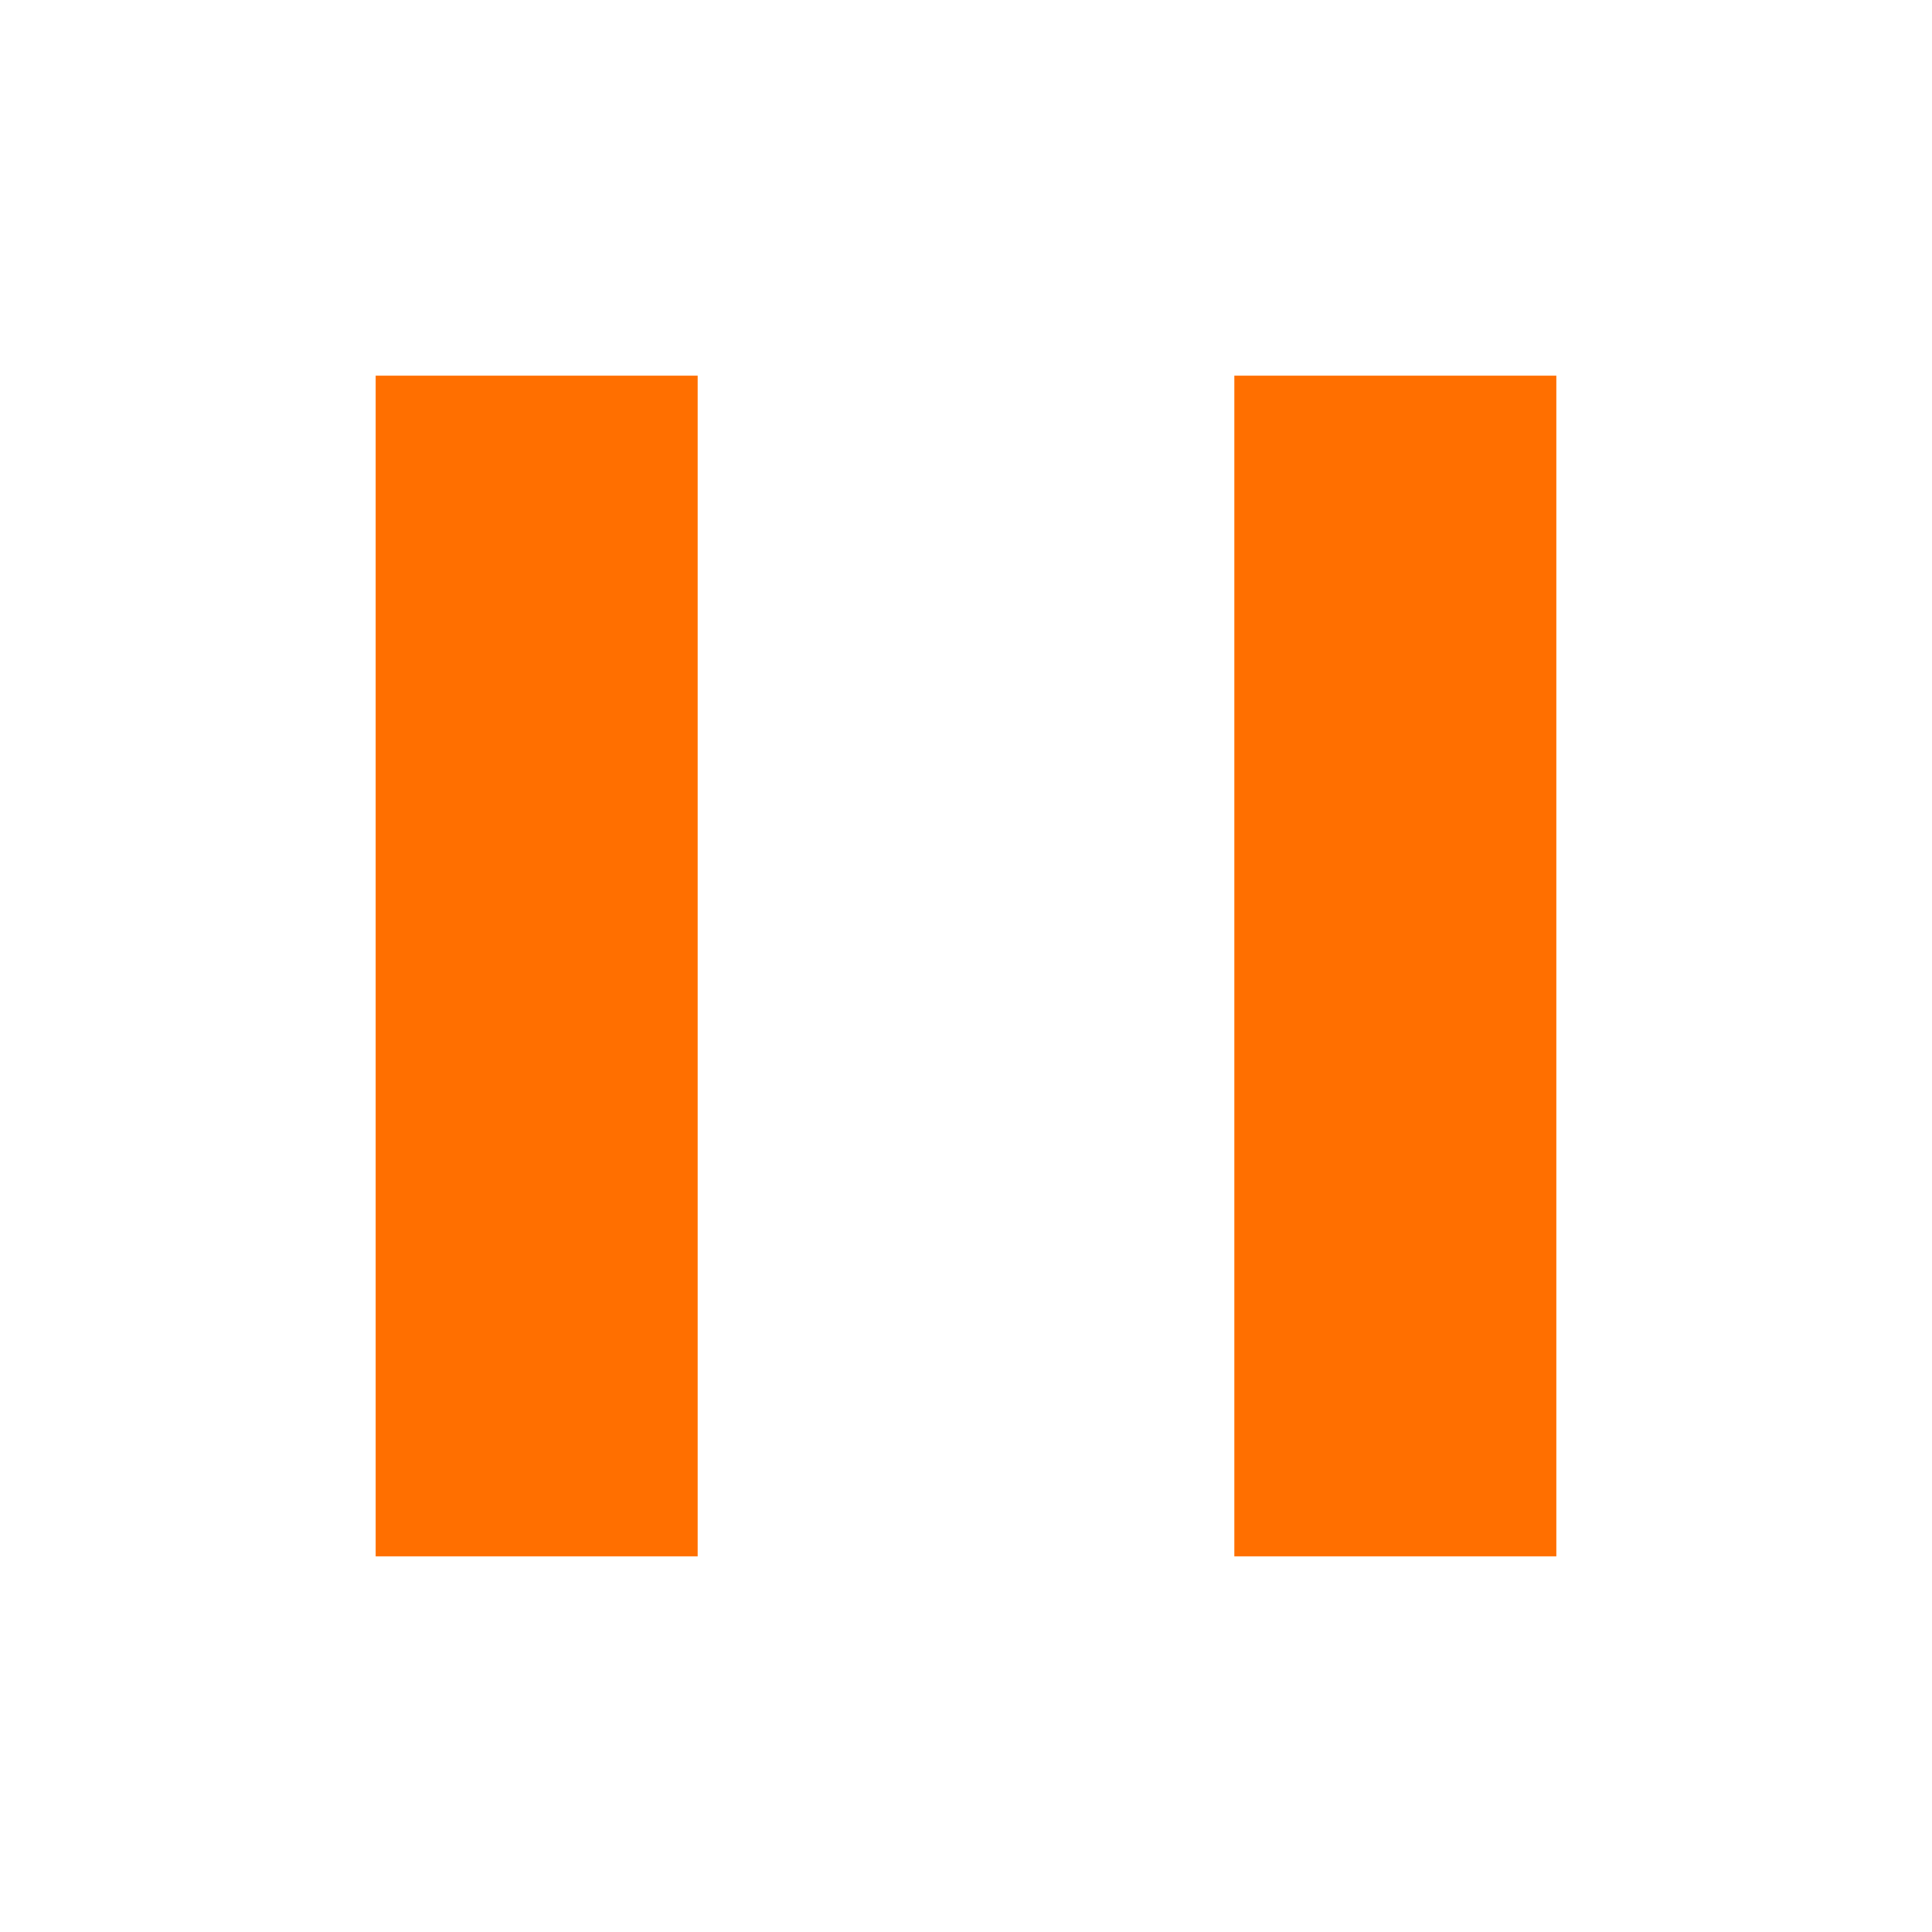
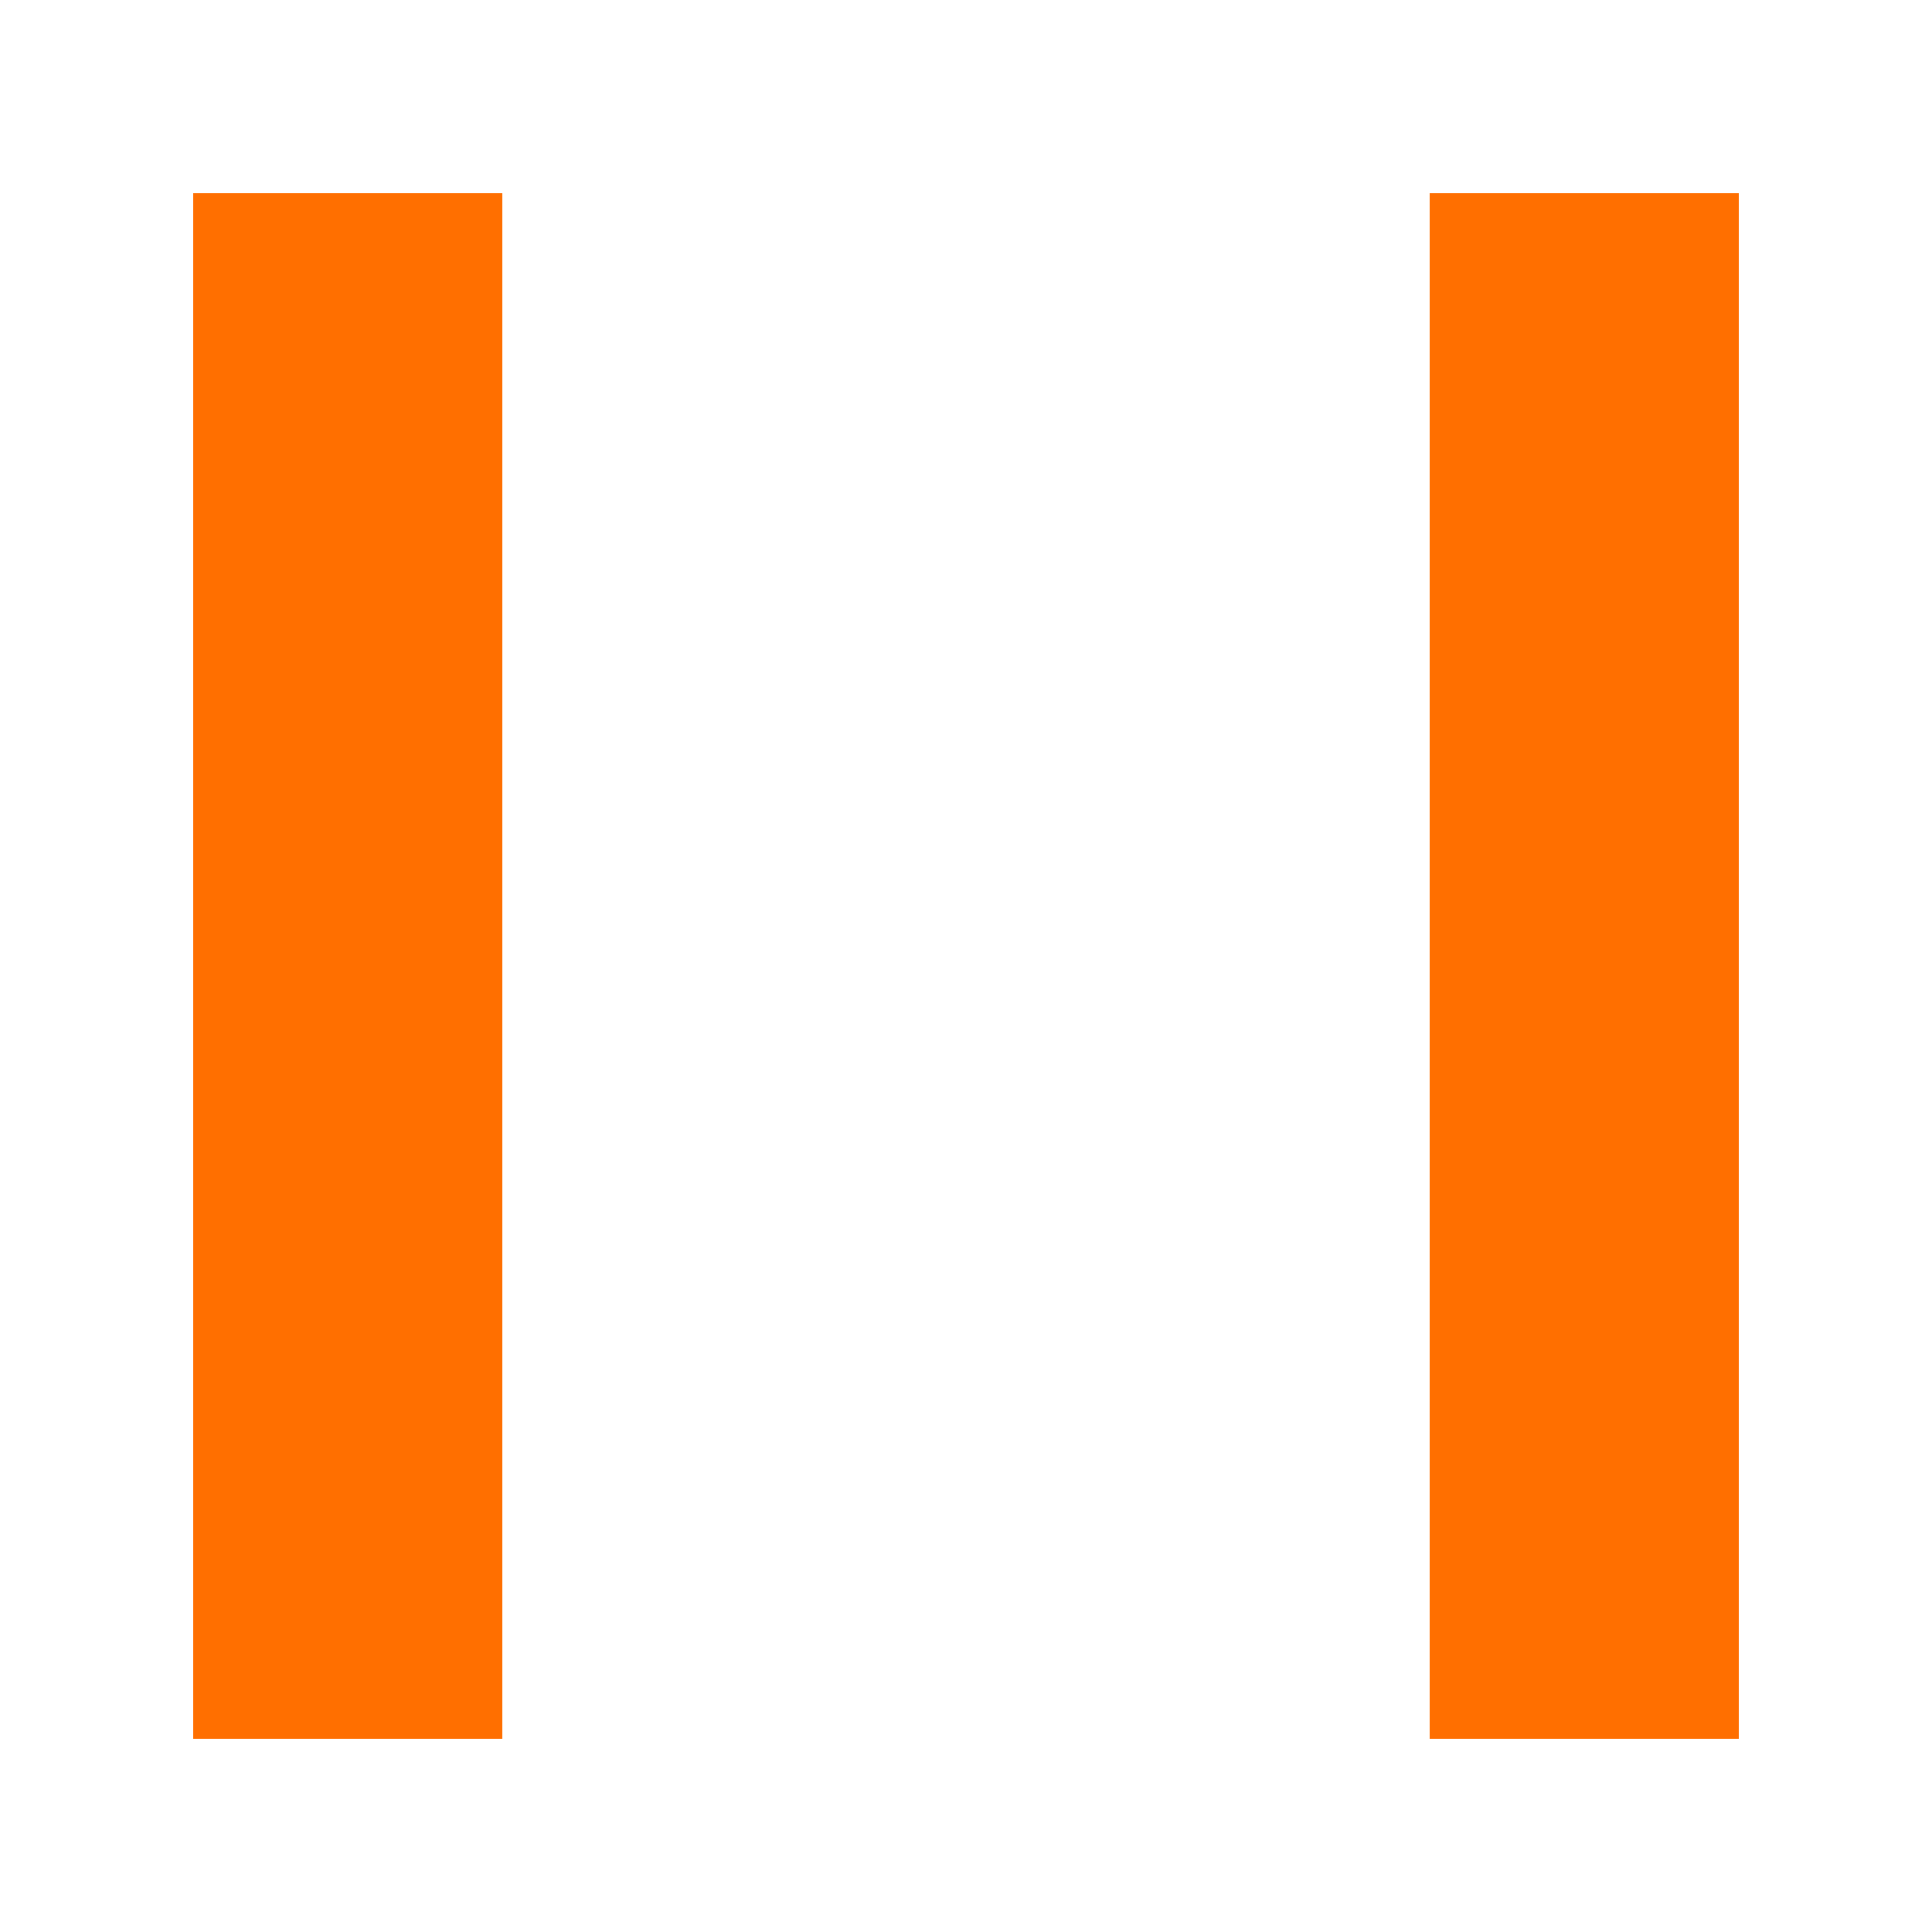
- <svg xmlns="http://www.w3.org/2000/svg" width="18" height="18" viewBox="0 0 18 18" fill="none">
-   <rect x="3.5" y="3.5" width="3" height="11" fill="#FF6F00" />
-   <rect x="11.5" y="3.5" width="3" height="11" fill="#FF6F00" />
+ <svg xmlns="http://www.w3.org/2000/svg" width="25" height="25" viewBox="0 0 25 25" fill="none">
+   <path d="M6.5 2.5H2.5V22.5H6.5V2.5Z" fill="#FF6F00" />
+   <path d="M22.5 2.5H18.5V22.5H22.5V2.5Z" fill="#FF6F00" />
</svg>
